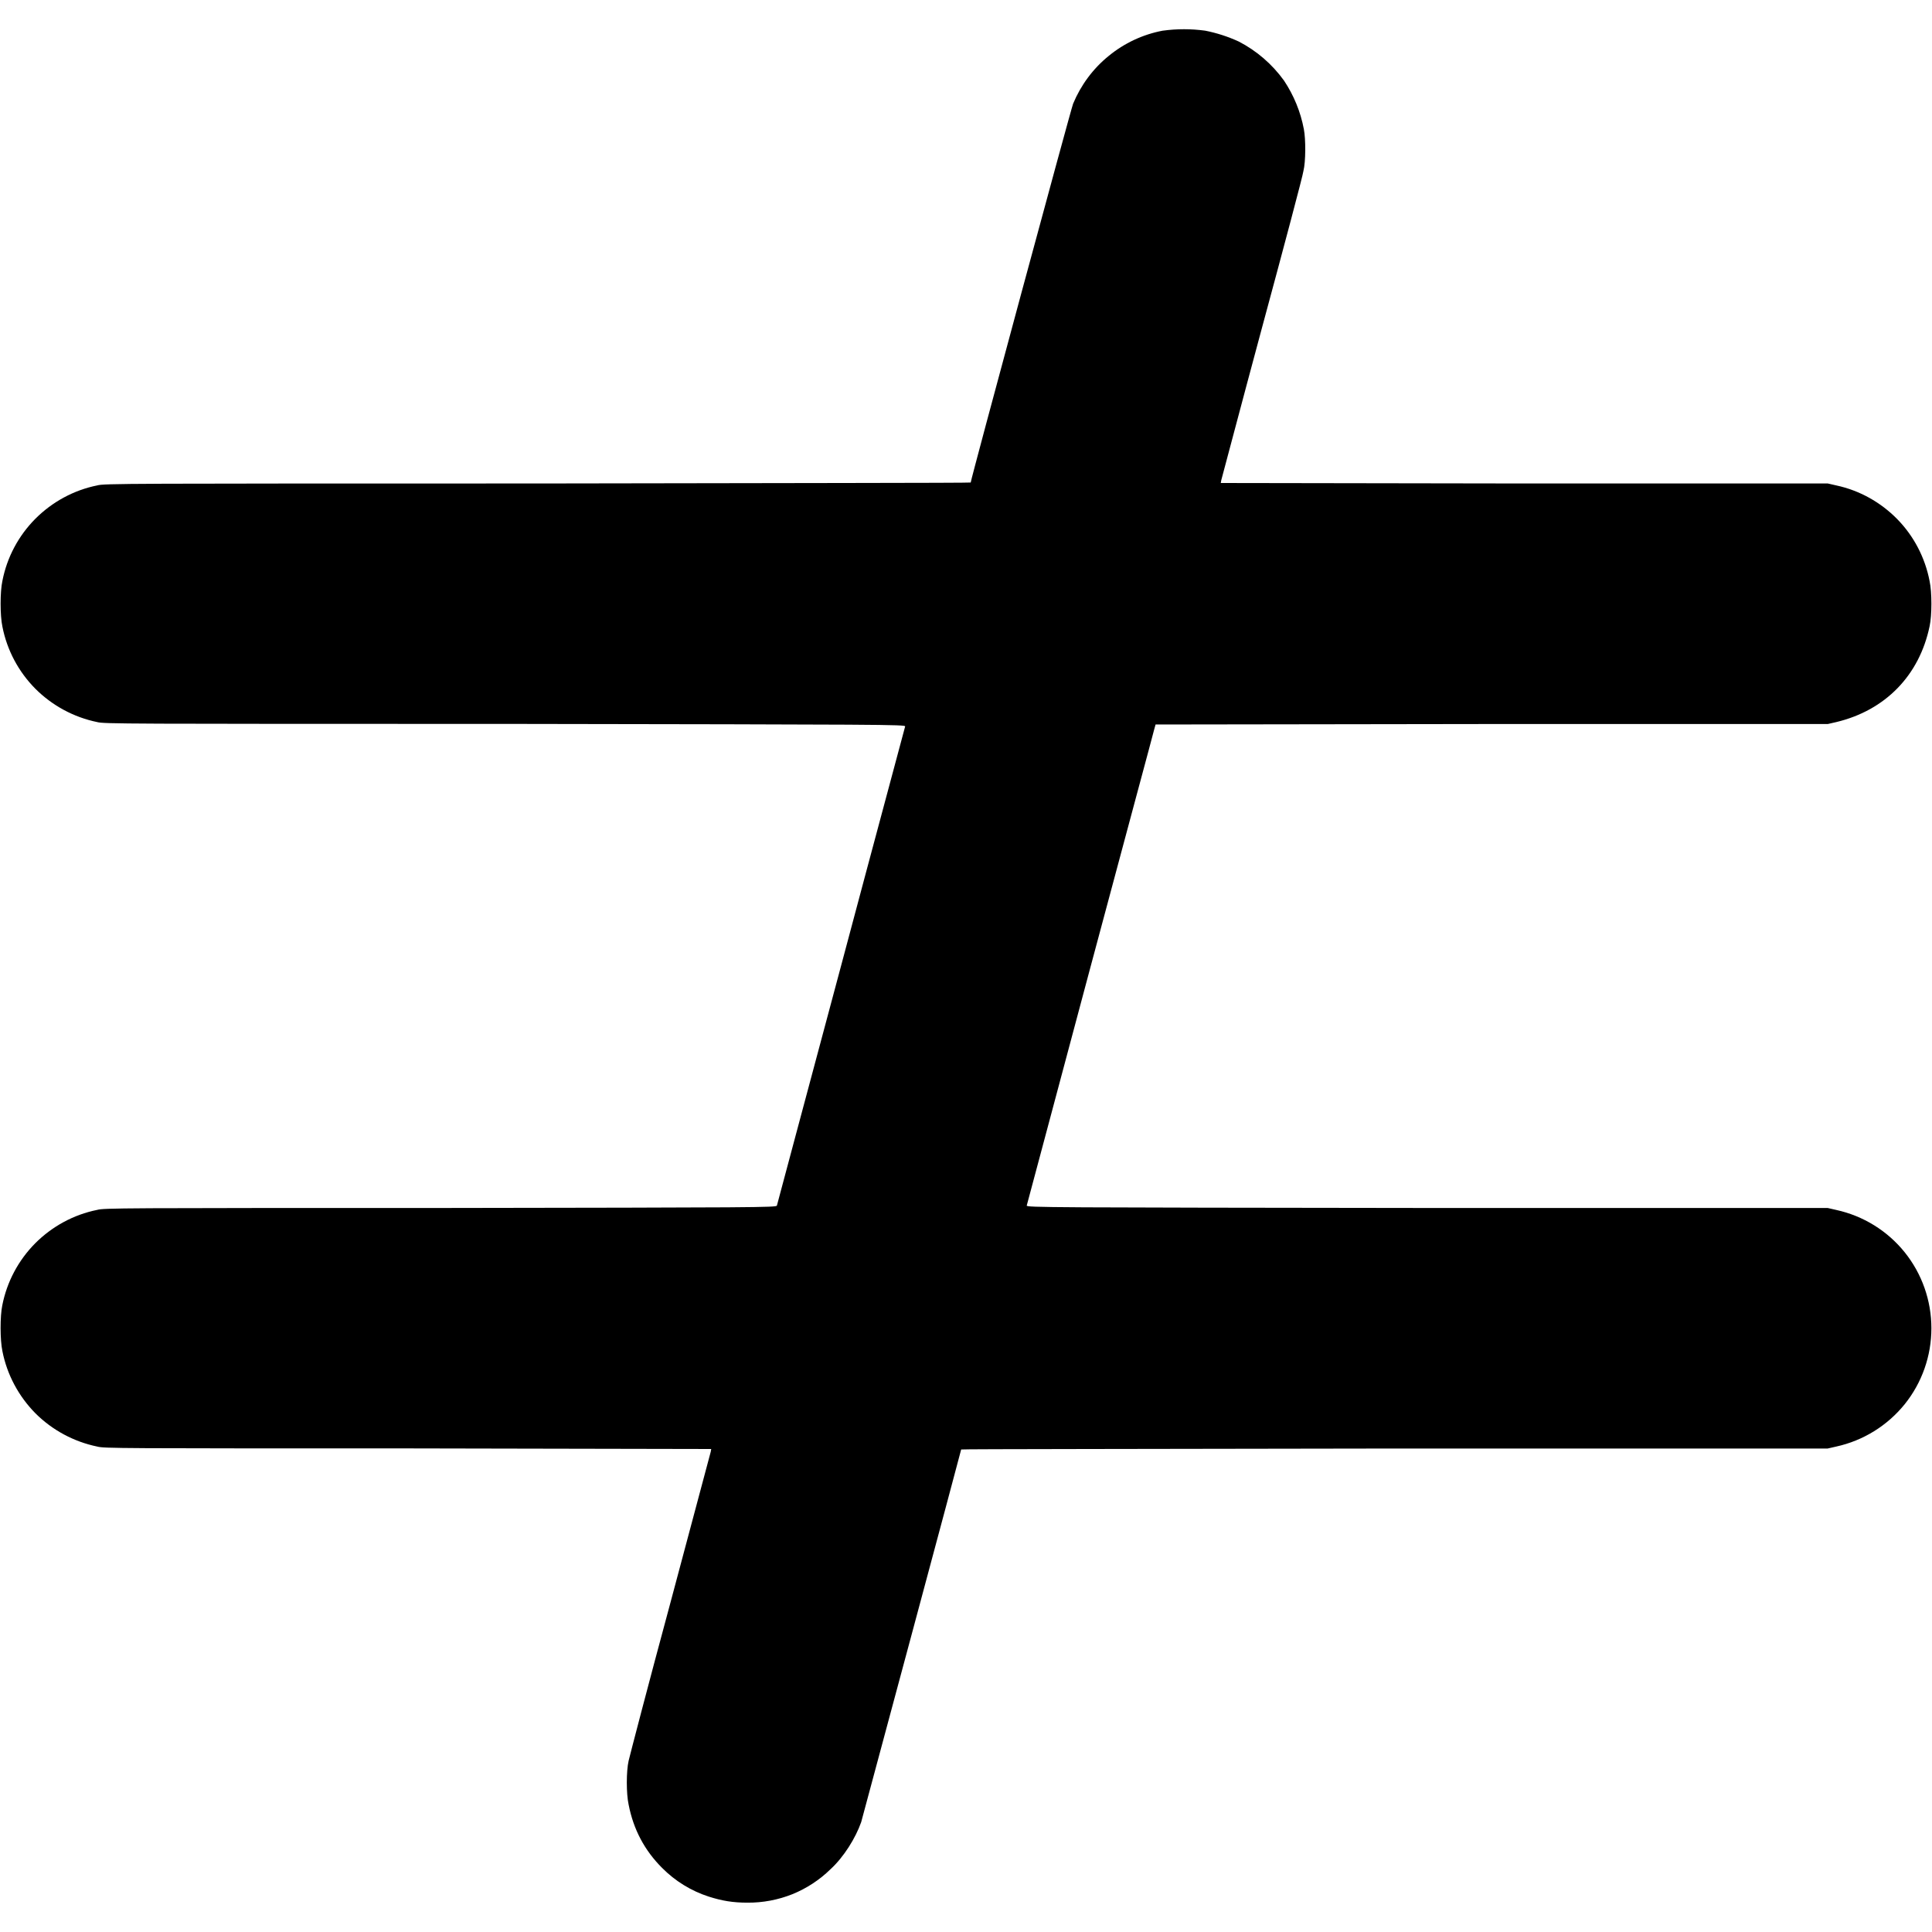
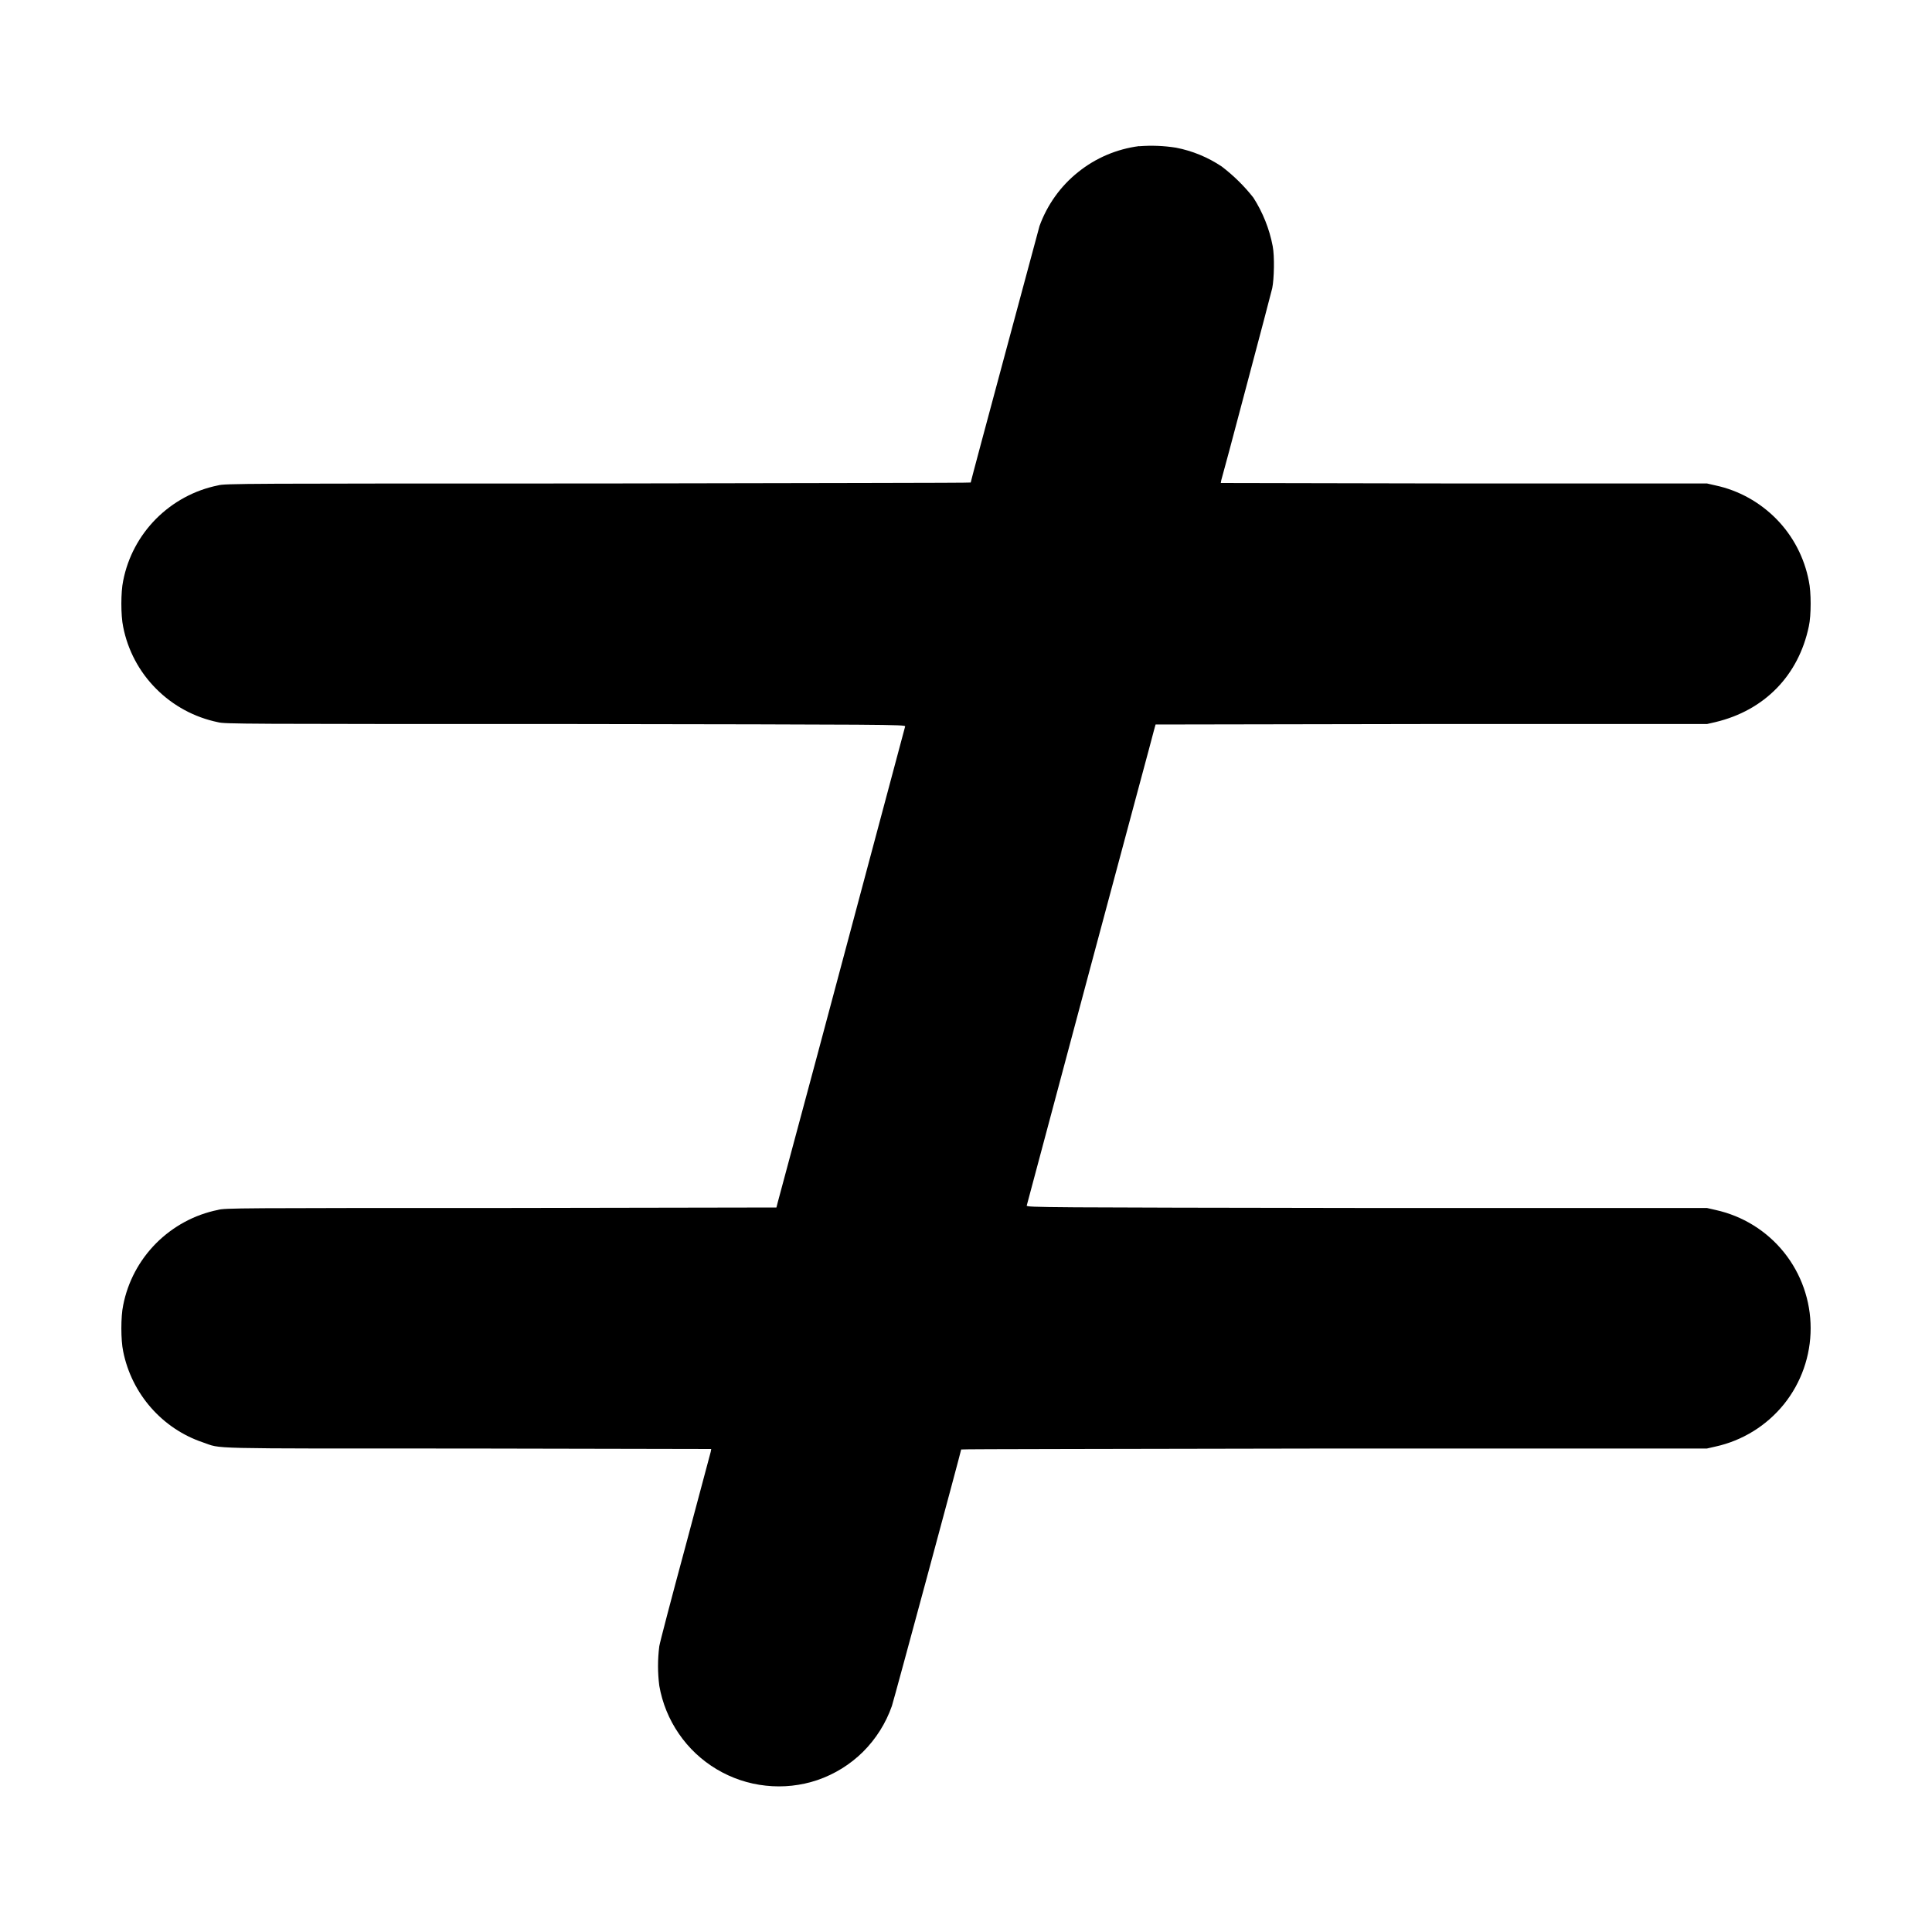
<svg xmlns="http://www.w3.org/2000/svg" width="16" height="16" viewBox="0 0 16 16" fill="none">
-   <path d="M9.629 0.254C9.465 0.285 9.311 0.357 9.182 0.463C9.052 0.568 8.951 0.705 8.887 0.859C8.867 0.91 8.039 3.973 8.039 3.996C8.039 4 6.426 4 4.453 4.004C1.031 4.004 0.859 4.004 0.805 4.02C0.611 4.059 0.433 4.156 0.293 4.296C0.153 4.437 0.058 4.615 0.02 4.81C-1.22748e-06 4.9 -1.22748e-06 5.097 0.02 5.19C0.058 5.384 0.153 5.563 0.293 5.704C0.433 5.844 0.611 5.94 0.805 5.98C0.859 5.995 1.02 5.995 4.184 5.995C7.332 6 7.5 6 7.496 6.016C7.496 6.02 7.254 6.914 6.965 8C6.675 9.086 6.434 9.98 6.434 9.984C6.43 10 6.281 10 3.644 10.004C1 10.004 0.859 10.004 0.804 10.02C0.61 10.059 0.432 10.156 0.292 10.296C0.152 10.437 0.057 10.616 0.019 10.81C-1.22748e-06 10.9 -1.22748e-06 11.097 0.02 11.19C0.058 11.384 0.154 11.563 0.293 11.704C0.433 11.844 0.612 11.94 0.806 11.98C0.86 11.995 0.993 11.995 3.38 11.995L5.89 12L5.886 12.023L5.55 13.281C5.366 13.961 5.214 14.547 5.206 14.582C5.186 14.668 5.186 14.855 5.206 14.945C5.246 15.152 5.339 15.325 5.483 15.469C5.591 15.578 5.724 15.66 5.87 15.707C5.98 15.742 6.07 15.757 6.19 15.757C6.317 15.758 6.444 15.734 6.562 15.687C6.68 15.639 6.787 15.569 6.878 15.48C6.988 15.379 7.085 15.223 7.132 15.09C7.144 15.047 7.96 12.012 7.96 12.004C7.96 12 9.573 12 11.55 11.996H15.136L15.206 11.98C15.43 11.931 15.63 11.807 15.774 11.629C15.917 11.451 15.995 11.229 15.995 11C15.995 10.771 15.917 10.549 15.774 10.371C15.63 10.192 15.43 10.069 15.206 10.02L15.136 10.004H11.816C8.667 10 8.5 10 8.503 9.984C8.503 9.98 8.741 9.098 9.026 8.027C9.312 6.957 9.554 6.063 9.558 6.043L9.57 6L12.355 5.996H15.137L15.207 5.98C15.613 5.883 15.895 5.594 15.98 5.187C16 5.097 16 4.902 15.98 4.812C15.943 4.619 15.85 4.44 15.713 4.3C15.575 4.159 15.399 4.061 15.207 4.02L15.137 4.004H12.62L10.11 4L10.114 3.977C10.118 3.965 10.267 3.398 10.45 2.719C10.634 2.039 10.79 1.453 10.794 1.418C10.814 1.34 10.814 1.152 10.798 1.07C10.771 0.926 10.715 0.79 10.634 0.668C10.536 0.532 10.408 0.421 10.259 0.344C10.17 0.303 10.077 0.273 9.981 0.254C9.865 0.238 9.746 0.238 9.63 0.254H9.629Z" fill="currentColor" />
+   <path d="M9.434 1.21C9.249 1.234 9.074 1.308 8.929 1.425C8.783 1.541 8.673 1.696 8.609 1.871C8.598 1.914 8.039 3.984 8.039 3.996C8.039 4 6.649 4 4.953 4.004C2.012 4.004 1.859 4.004 1.805 4.02C1.611 4.059 1.433 4.156 1.293 4.296C1.153 4.437 1.058 4.615 1.02 4.81C1 4.902 1 5.098 1.02 5.191C1.058 5.385 1.153 5.564 1.293 5.704C1.433 5.845 1.611 5.941 1.805 5.981C1.859 5.996 2.004 5.996 4.684 5.996C7.355 6 7.5 6 7.496 6.016C7.496 6.02 7.258 6.902 6.973 7.973C6.688 9.043 6.445 9.938 6.441 9.957L6.43 10L4.145 10.004C1.985 10.004 1.859 10.004 1.805 10.02C1.611 10.059 1.433 10.156 1.293 10.296C1.153 10.437 1.058 10.615 1.02 10.81C1 10.902 1 11.098 1.02 11.191C1.09 11.543 1.344 11.832 1.68 11.945C1.844 12 1.64 11.996 3.879 11.996L5.89 12L5.886 12.023L5.675 12.813C5.561 13.234 5.464 13.605 5.46 13.633C5.446 13.742 5.446 13.852 5.46 13.961C5.485 14.104 5.54 14.239 5.622 14.358C5.704 14.478 5.811 14.578 5.935 14.652C6.059 14.726 6.198 14.773 6.342 14.788C6.486 14.804 6.632 14.788 6.769 14.742C6.912 14.693 7.041 14.613 7.148 14.507C7.255 14.4 7.336 14.271 7.386 14.129C7.401 14.086 7.96 12.016 7.96 12.004C7.96 12 9.35 12 11.05 11.996H14.136L14.206 11.98C14.43 11.931 14.63 11.807 14.774 11.629C14.917 11.451 14.995 11.229 14.995 11C14.995 10.771 14.917 10.549 14.774 10.371C14.63 10.192 14.43 10.069 14.206 10.02L14.136 10.004H11.316C8.644 10 8.5 10 8.503 9.984C8.503 9.98 8.741 9.098 9.026 8.027C9.312 6.957 9.554 6.063 9.558 6.043L9.57 6L11.855 5.996H14.137L14.207 5.98C14.613 5.883 14.895 5.594 14.98 5.187C15 5.097 15 4.902 14.98 4.812C14.943 4.619 14.85 4.44 14.713 4.3C14.575 4.159 14.399 4.061 14.207 4.02L14.137 4.004H12.12L10.11 4L10.114 3.977C10.118 3.965 10.212 3.617 10.321 3.203C10.431 2.789 10.528 2.422 10.536 2.387C10.552 2.309 10.556 2.121 10.54 2.039C10.513 1.896 10.458 1.759 10.38 1.637C10.304 1.54 10.216 1.454 10.118 1.379C10.003 1.302 9.874 1.249 9.739 1.223C9.638 1.207 9.536 1.203 9.435 1.211L9.434 1.21Z" fill="currentColor" />
</svg>
